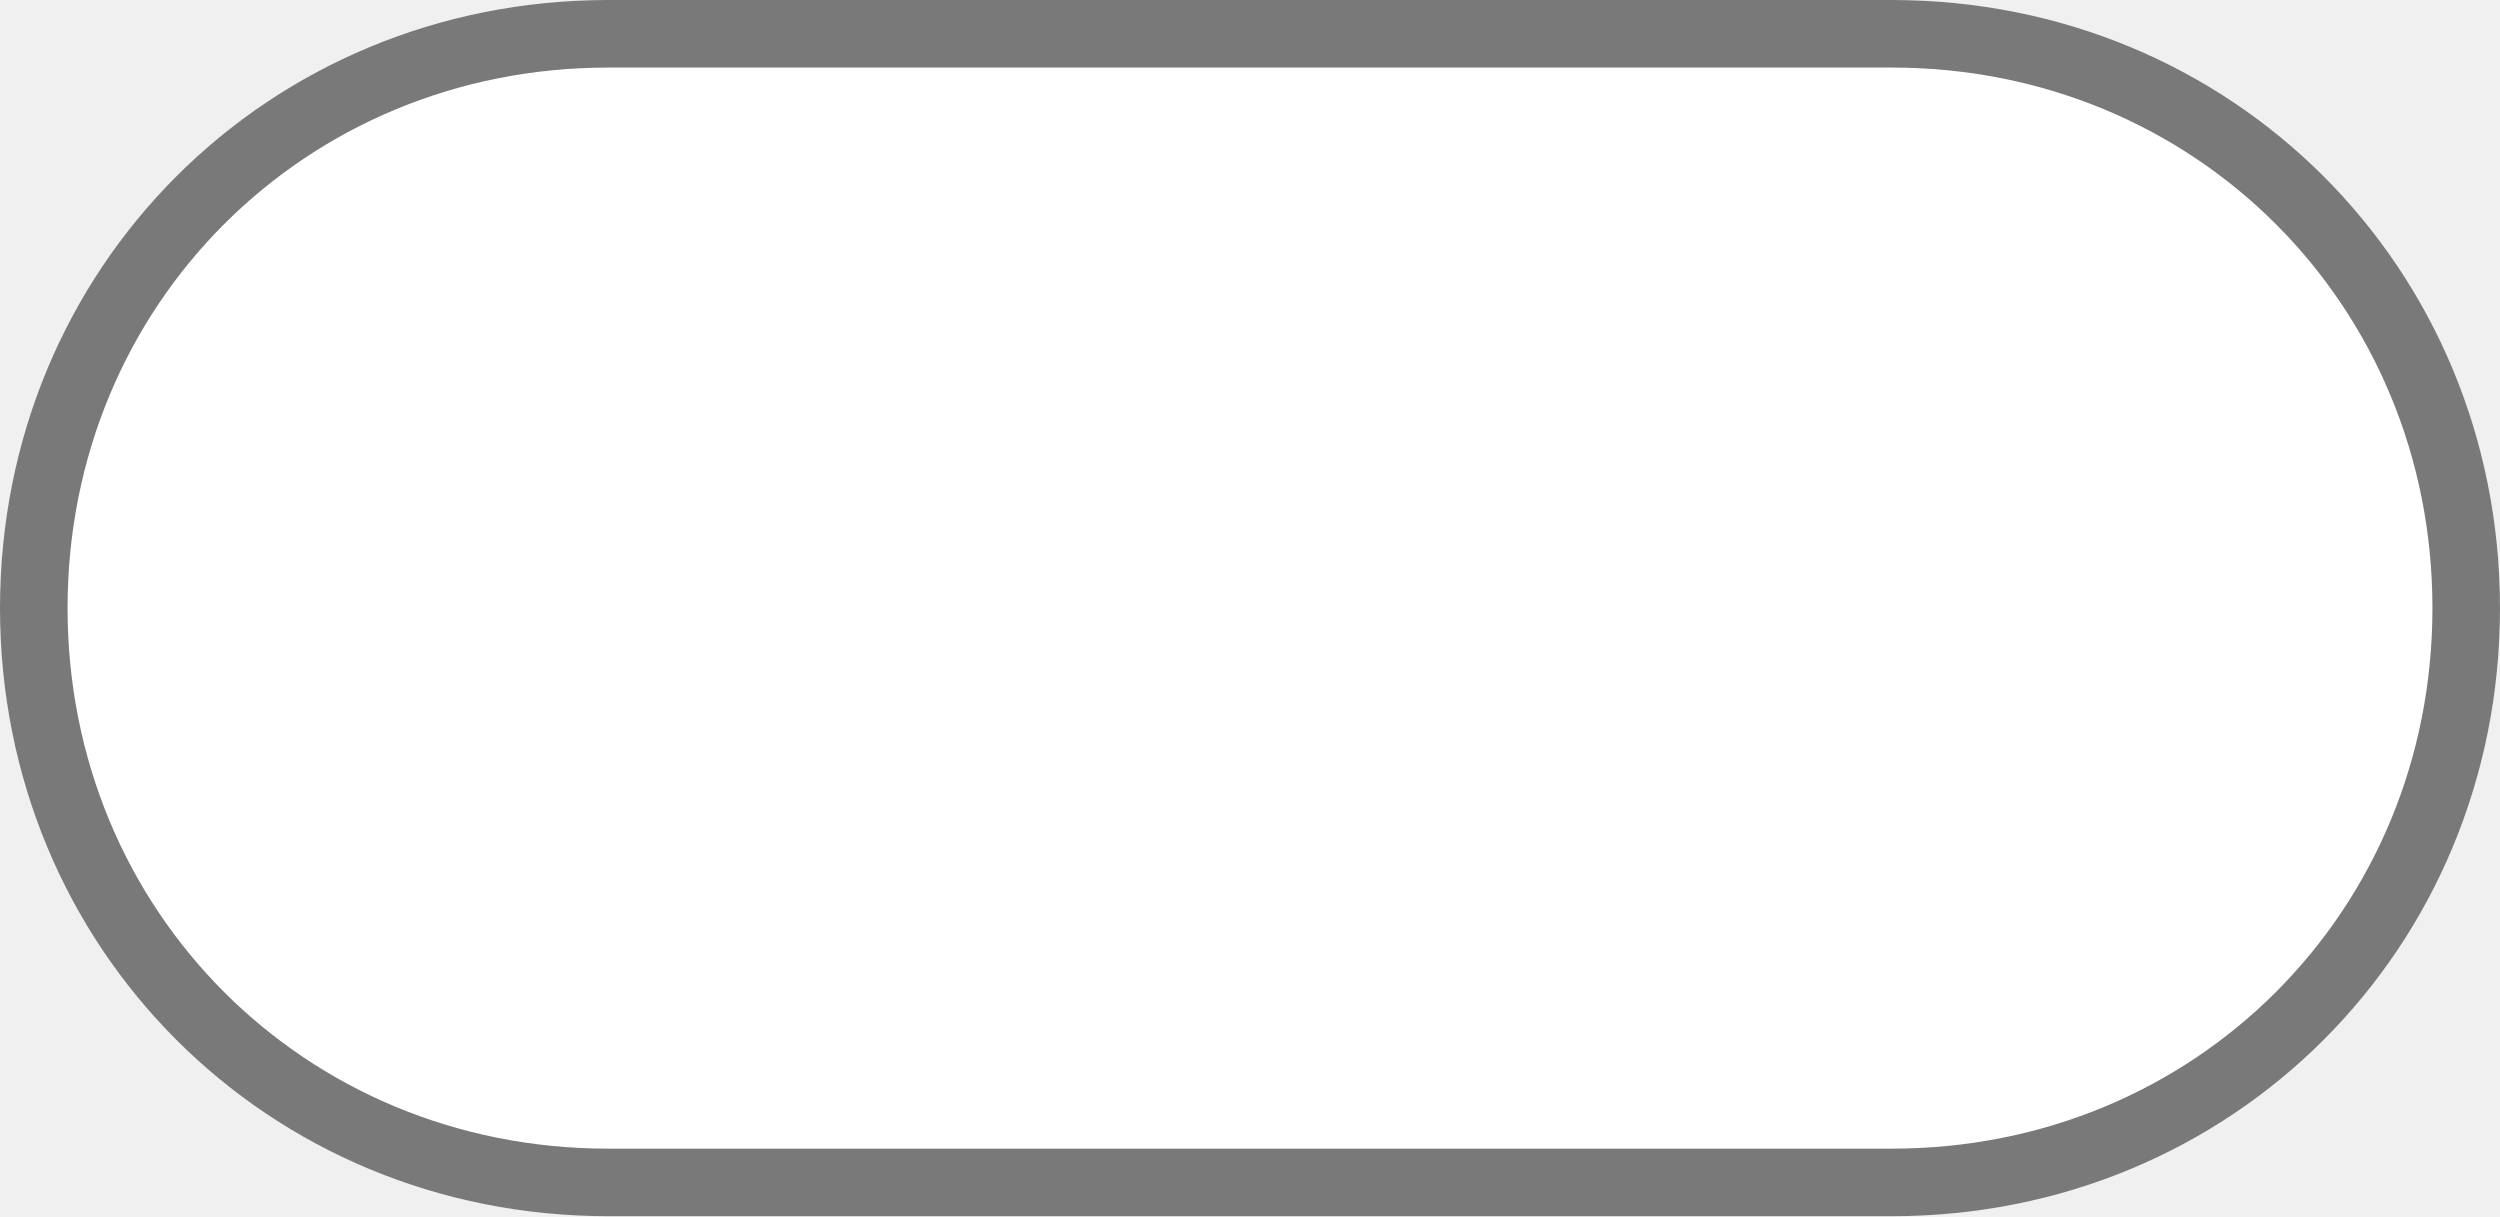
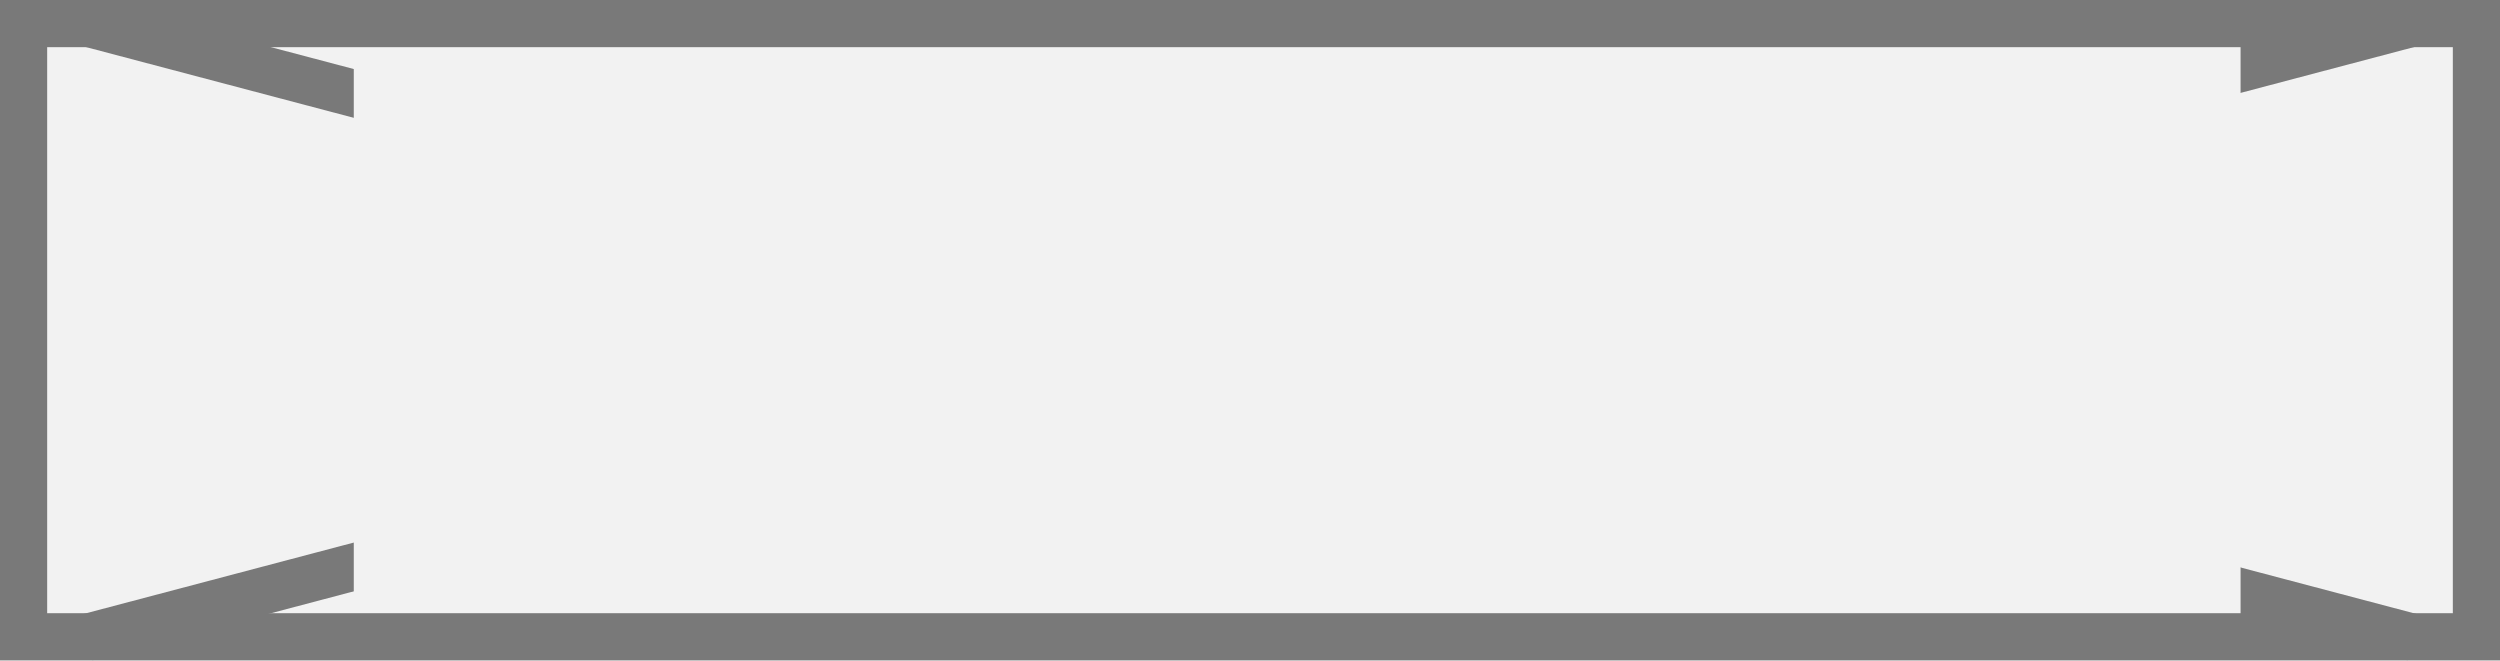
- <svg xmlns="http://www.w3.org/2000/svg" version="1.1" width="37px" height="18px">
+ <svg xmlns="http://www.w3.org/2000/svg" version="1.1" width="53px" height="14px">
  <defs>
-     <mask fill="white" id="clip8508">
-       <path d="M 9 18  C 3.96 18  0 14.04  0 9  C 0 3.96  3.96 0  9 0  L 28 0  C 33.04 0  37 3.96  37 9  C 37 14.04  33.04 18  28 18  L 22.672 18  L 9 18  Z " fill-rule="evenodd" />
+     <mask fill="white" id="clip8879">
+       <path d="M 88.5 801  L 128.5 801  L 128.5 823  L 88.5 823  Z M 81 804  L 134 804  L 134 818  L 81 818  Z " fill-rule="evenodd" />
    </mask>
  </defs>
-   <g transform="matrix(1 0 0 1 -396 -512 )">
-     <path d="M 9 18  C 3.96 18  0 14.04  0 9  C 0 3.96  3.96 0  9 0  L 28 0  C 33.04 0  37 3.96  37 9  C 37 14.04  33.04 18  28 18  L 22.672 18  L 9 18  Z " fill-rule="nonzero" fill="#ffffff" stroke="none" transform="matrix(1 0 0 1 396 512 )" />
-     <path d="M 9 18  C 3.96 18  0 14.04  0 9  C 0 3.96  3.96 0  9 0  L 28 0  C 33.04 0  37 3.96  37 9  C 37 14.04  33.04 18  28 18  L 22.672 18  L 9 18  Z " stroke-width="2" stroke="#797979" fill="none" transform="matrix(1 0 0 1 396 512 )" mask="url(#clip8508)" />
+   <g transform="matrix(1 0 0 1 -81 -804 )">
+     <path d="M 81.5 804.5  L 133.5 804.5  L 133.5 817.5  L 81.5 817.5  L 81.5 804.5  Z " fill-rule="nonzero" fill="#f2f2f2" stroke="none" />
+     <path d="M 81.5 804.5  L 133.5 804.5  L 133.5 817.5  L 81.5 817.5  L 81.5 804.5  Z " stroke-width="1" stroke="#797979" fill="none" />
+     <path d="M 82.83 804.483  L 132.17 817.517  M 132.17 804.483  L 82.83 817.517  " stroke-width="1" stroke="#797979" fill="none" mask="url(#clip8879)" />
  </g>
</svg>
